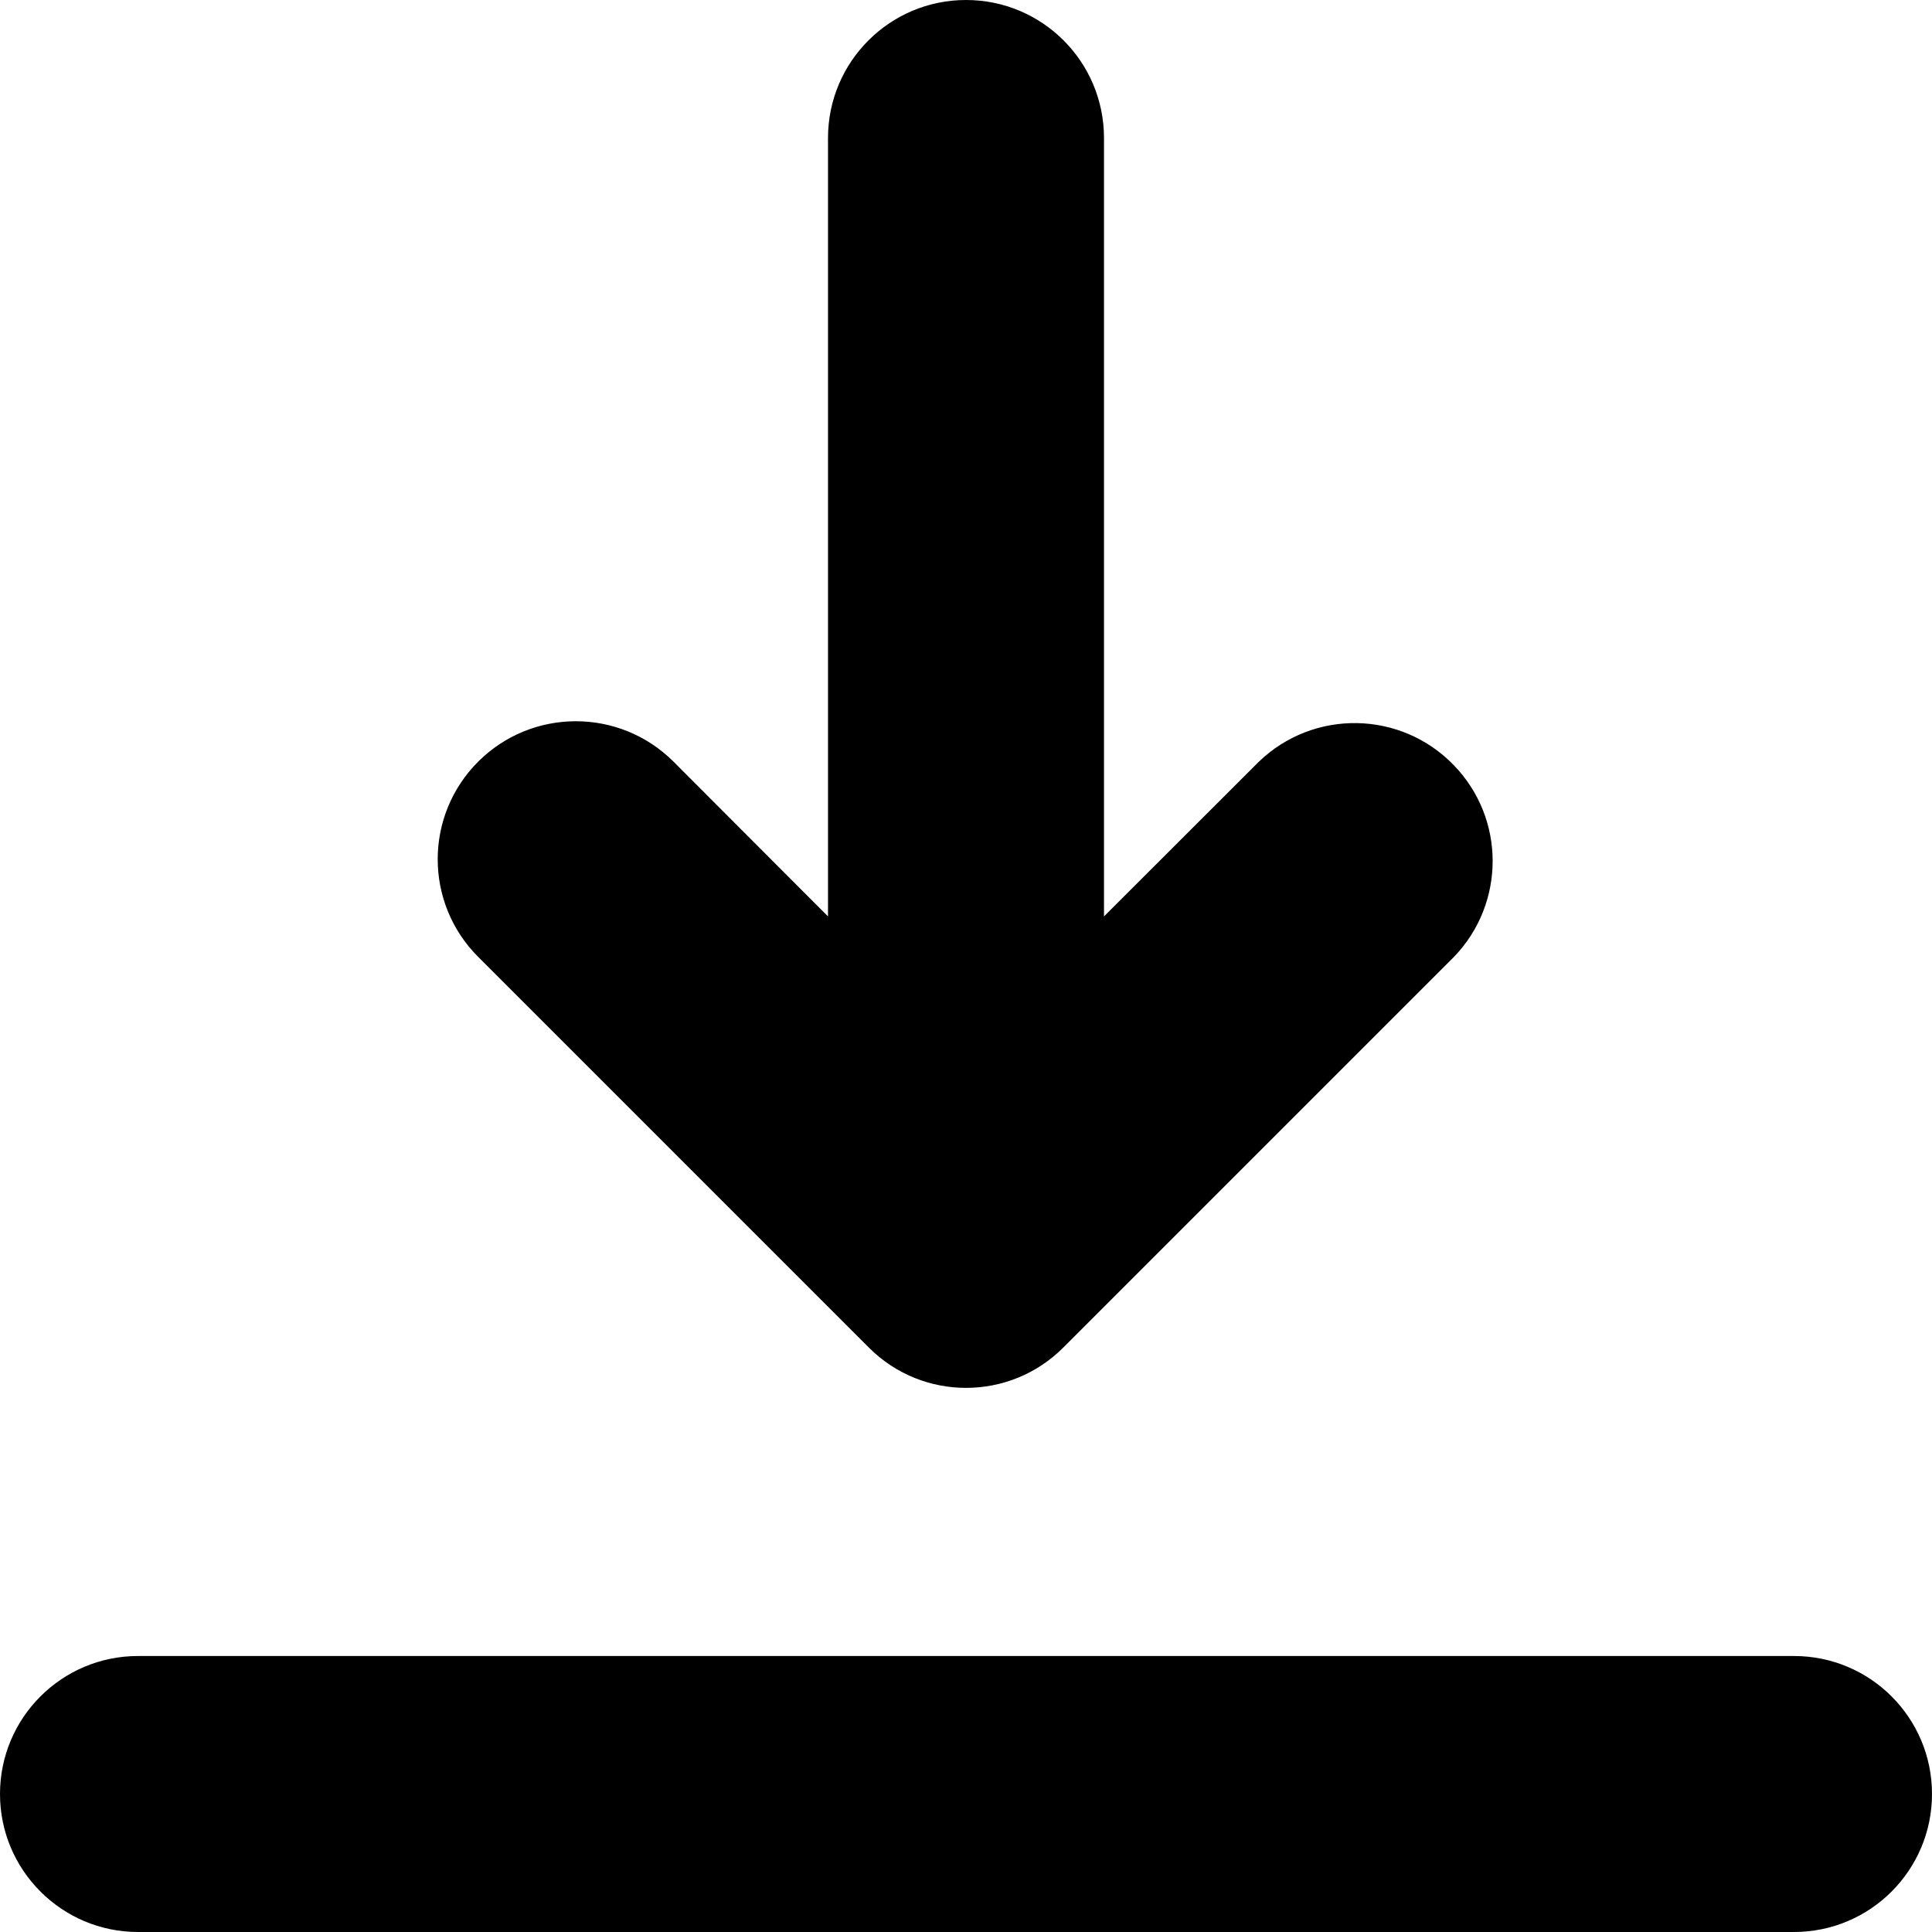
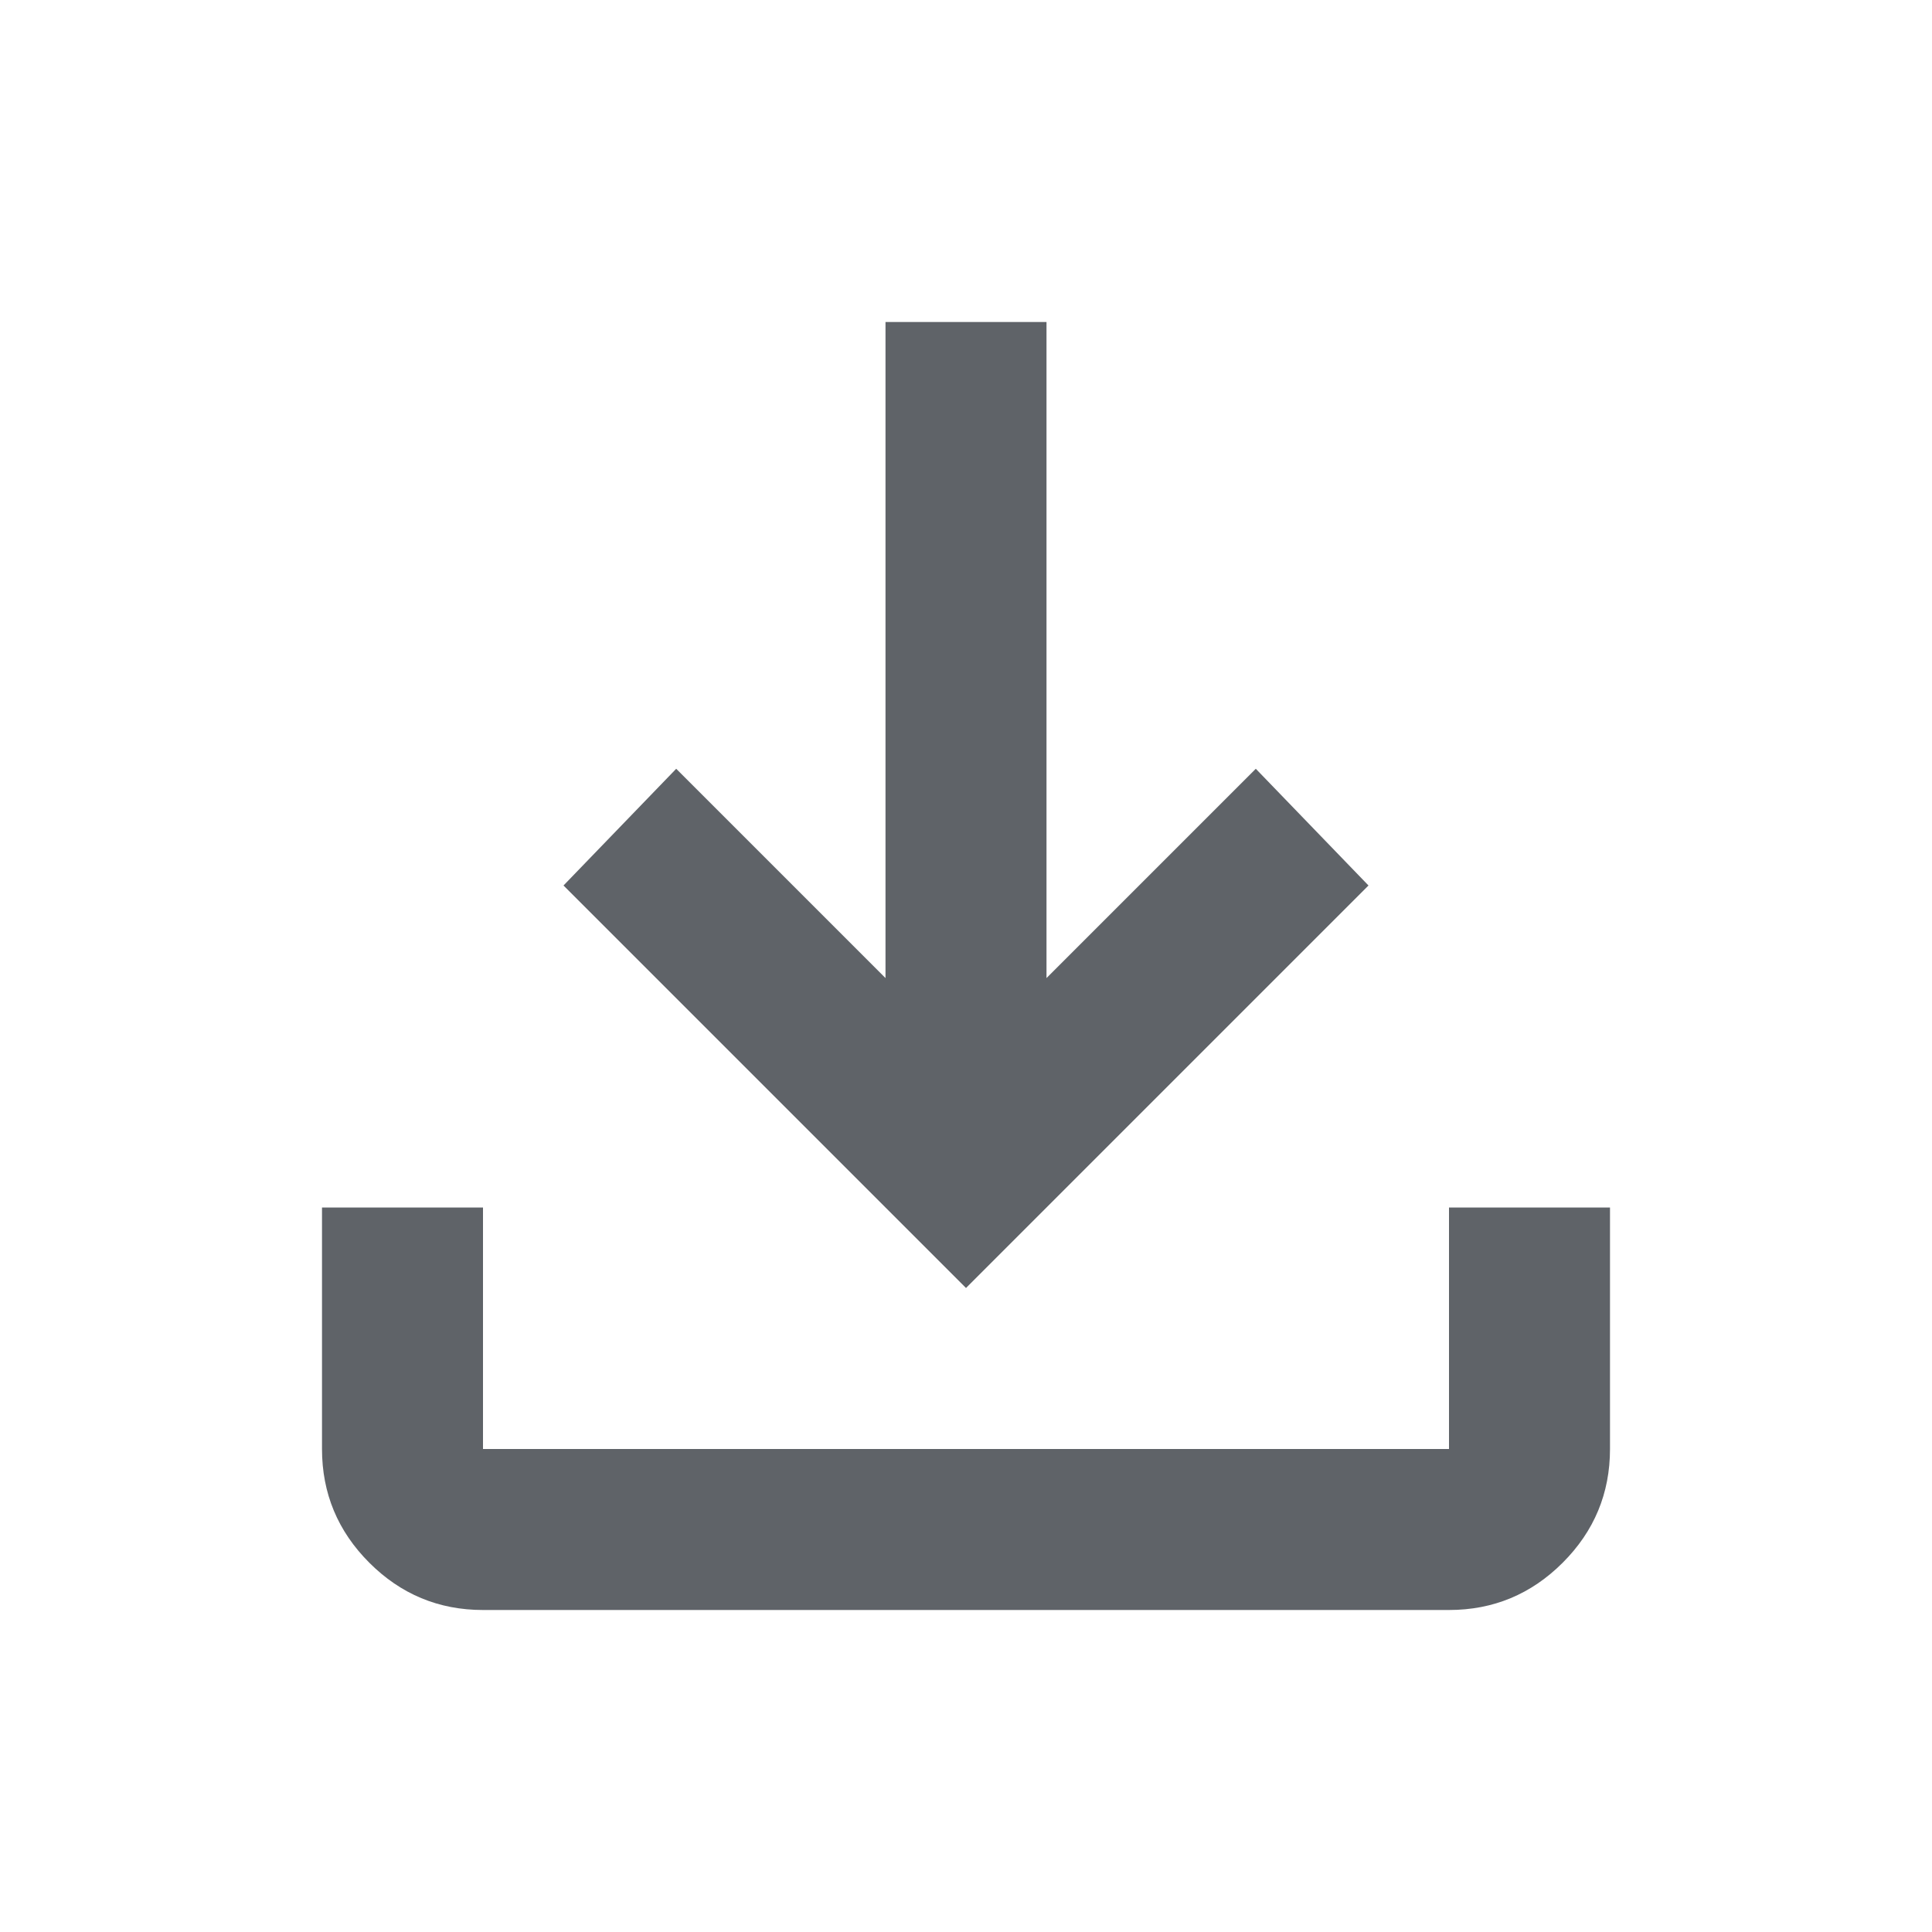
- <svg xmlns="http://www.w3.org/2000/svg" version="1.1" id="Layer_1" x="0px" y="0px" viewBox="0 0 512 512" style="enable-background:new 0 0 512 512;" xml:space="preserve">
-   <g>
-     <path d="M292.57,242.86l41-40.96c14.54-14.04,37.68-13.64,51.71,0.89c13.71,14.14,13.71,36.61,0.04,50.79L281.86,357.04   c-14.18,14.29-37.29,14.36-51.54,0.14l-0.14-0.14L126.71,253.57c-14.29-14.29-14.29-37.46,0.04-51.75   c14.29-14.25,37.46-14.25,51.75,0.04l40.93,41V36.57C219.43,16.36,235.82,0,256,0c20.21,0,36.57,16.36,36.57,36.57V242.86z    M36.57,438.86h438.86c20.21,0,36.57,16.36,36.57,36.57c0,20.18-16.36,36.57-36.57,36.57H36.57C16.39,512,0,495.61,0,475.43   C0,455.21,16.39,438.86,36.57,438.86z" />
-   </g>
+ <svg xmlns="http://www.w3.org/2000/svg" height="24px" viewBox="0 -960 960 960" width="24px" fill="#5f6368">
+   <path d="M480-320 280-520l56-58 104 104v-326h80v326l104-104 56 58-200 200ZM240-160q-33 0-56.5-23.5T160-240v-120h80v120h480v-120h80v120q0 33-23.5 56.5T720-160H240Z" />
</svg>
